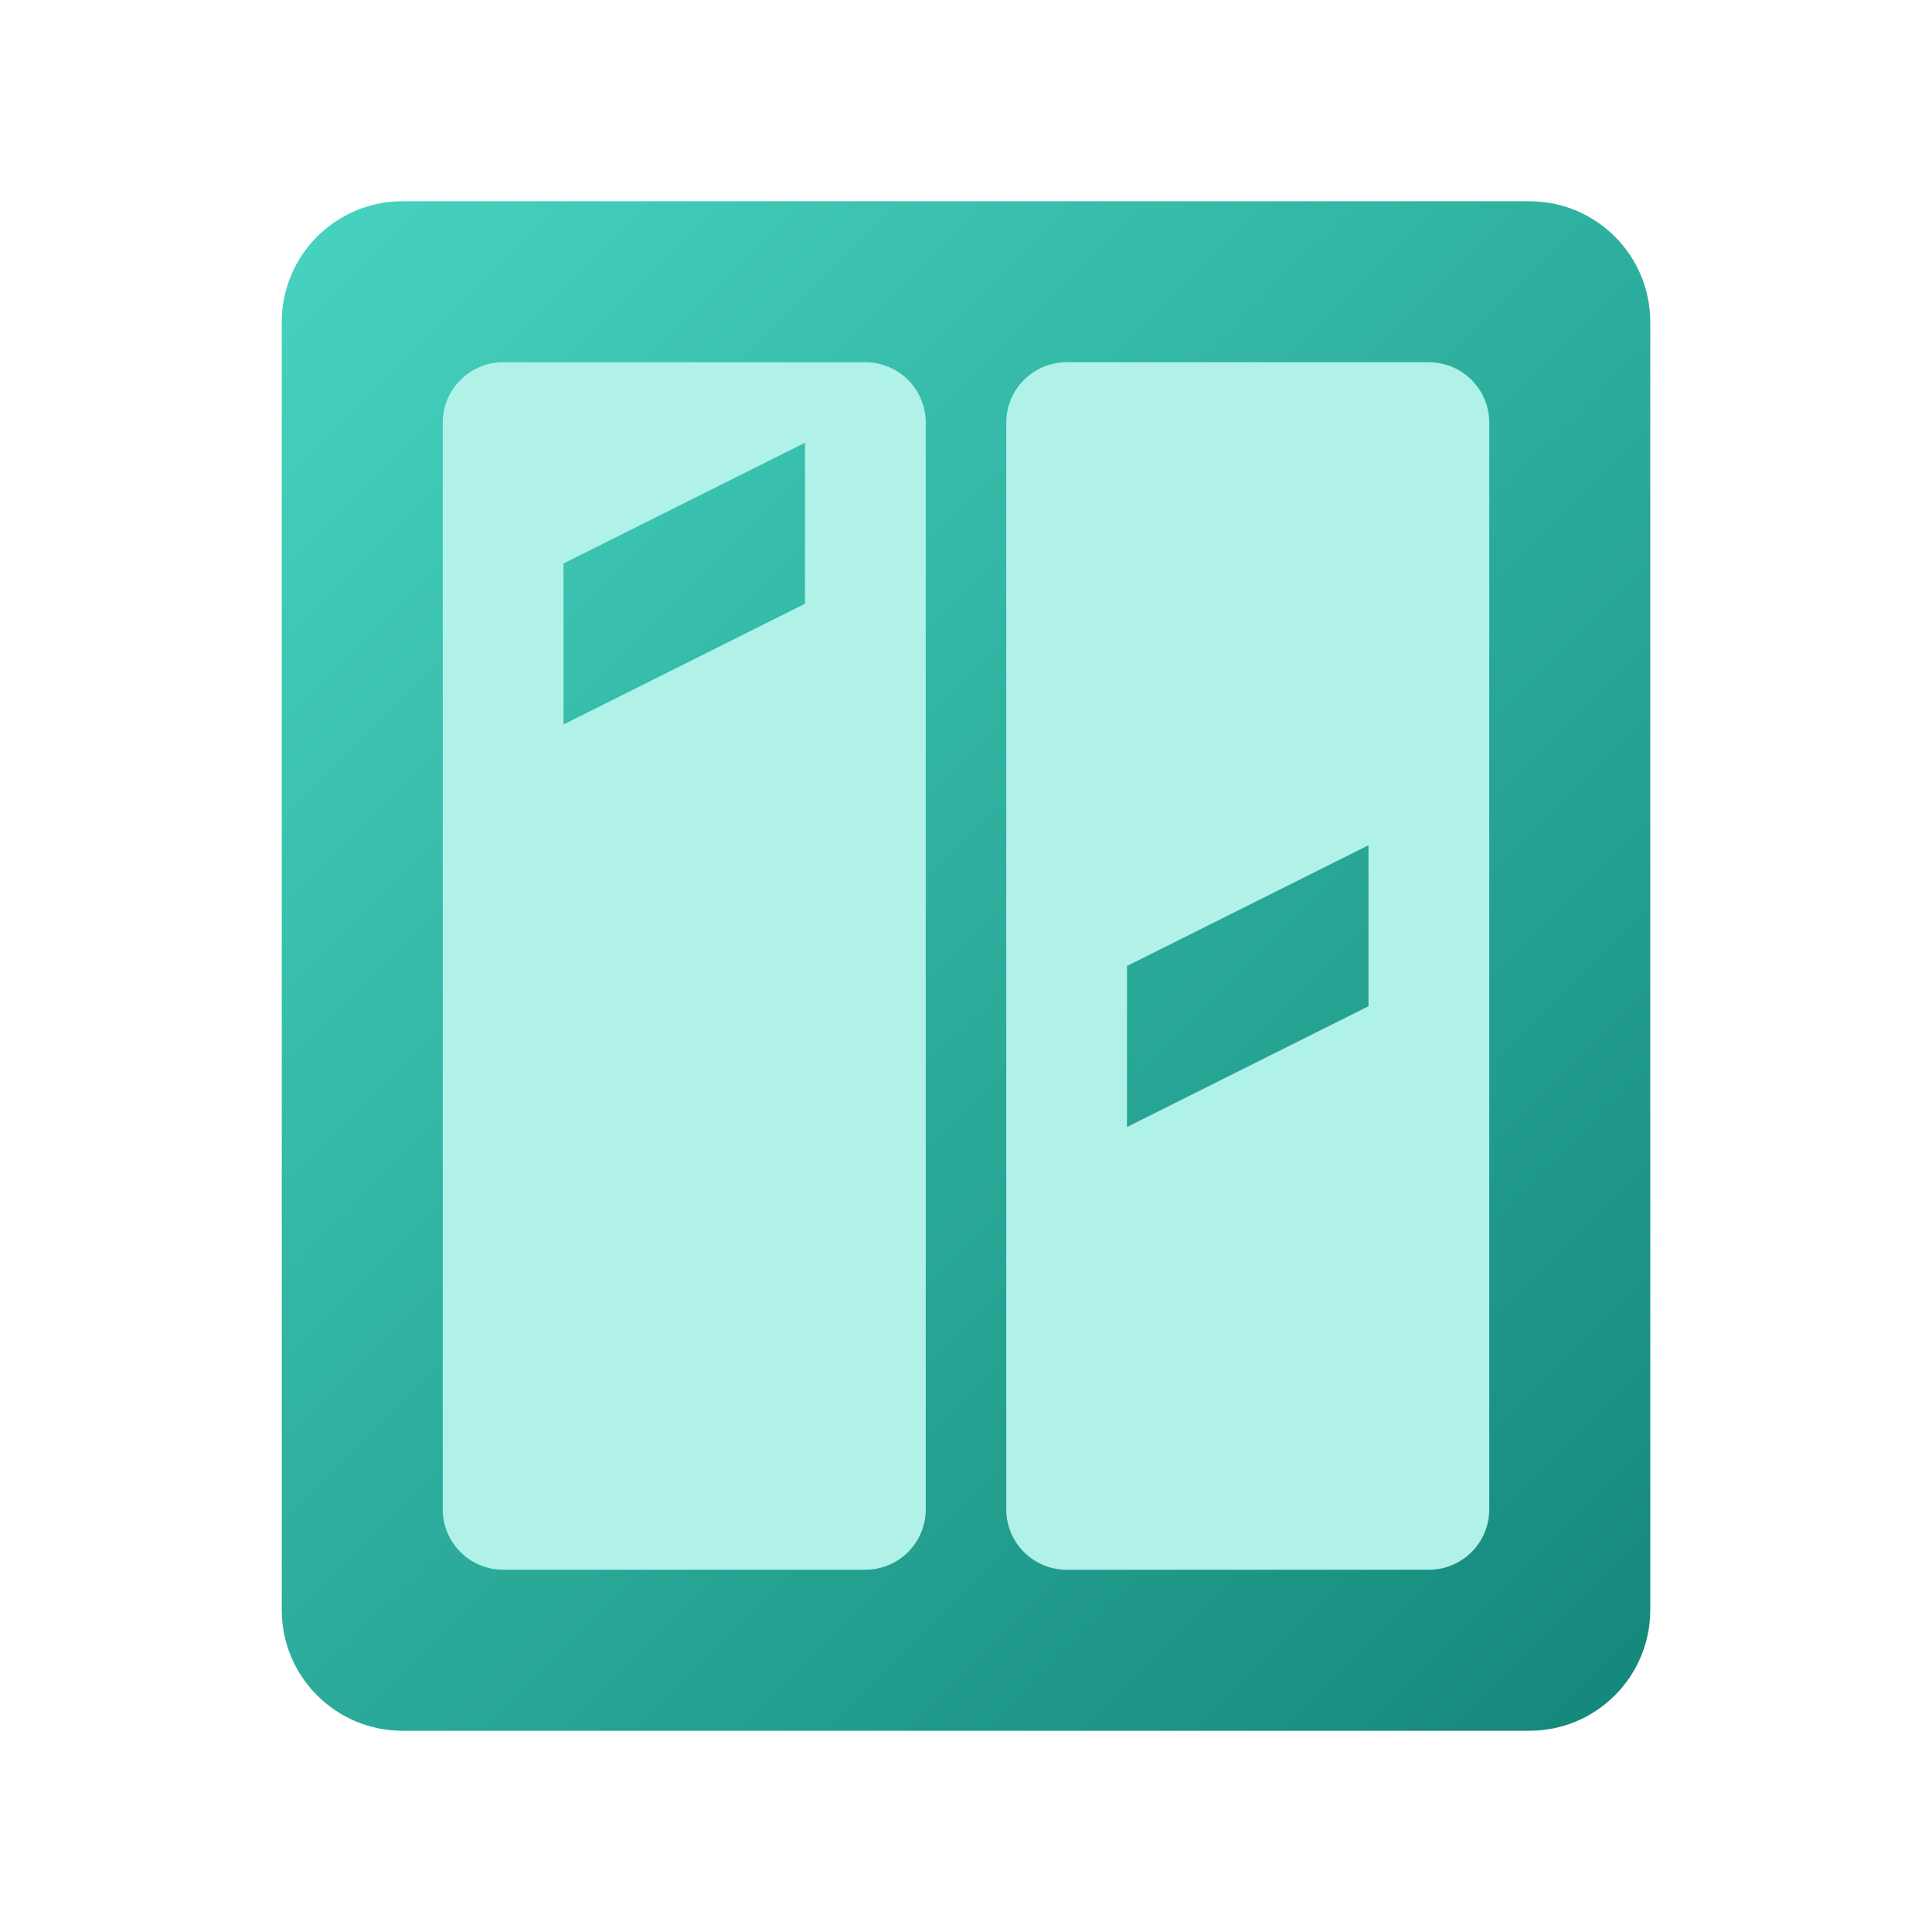
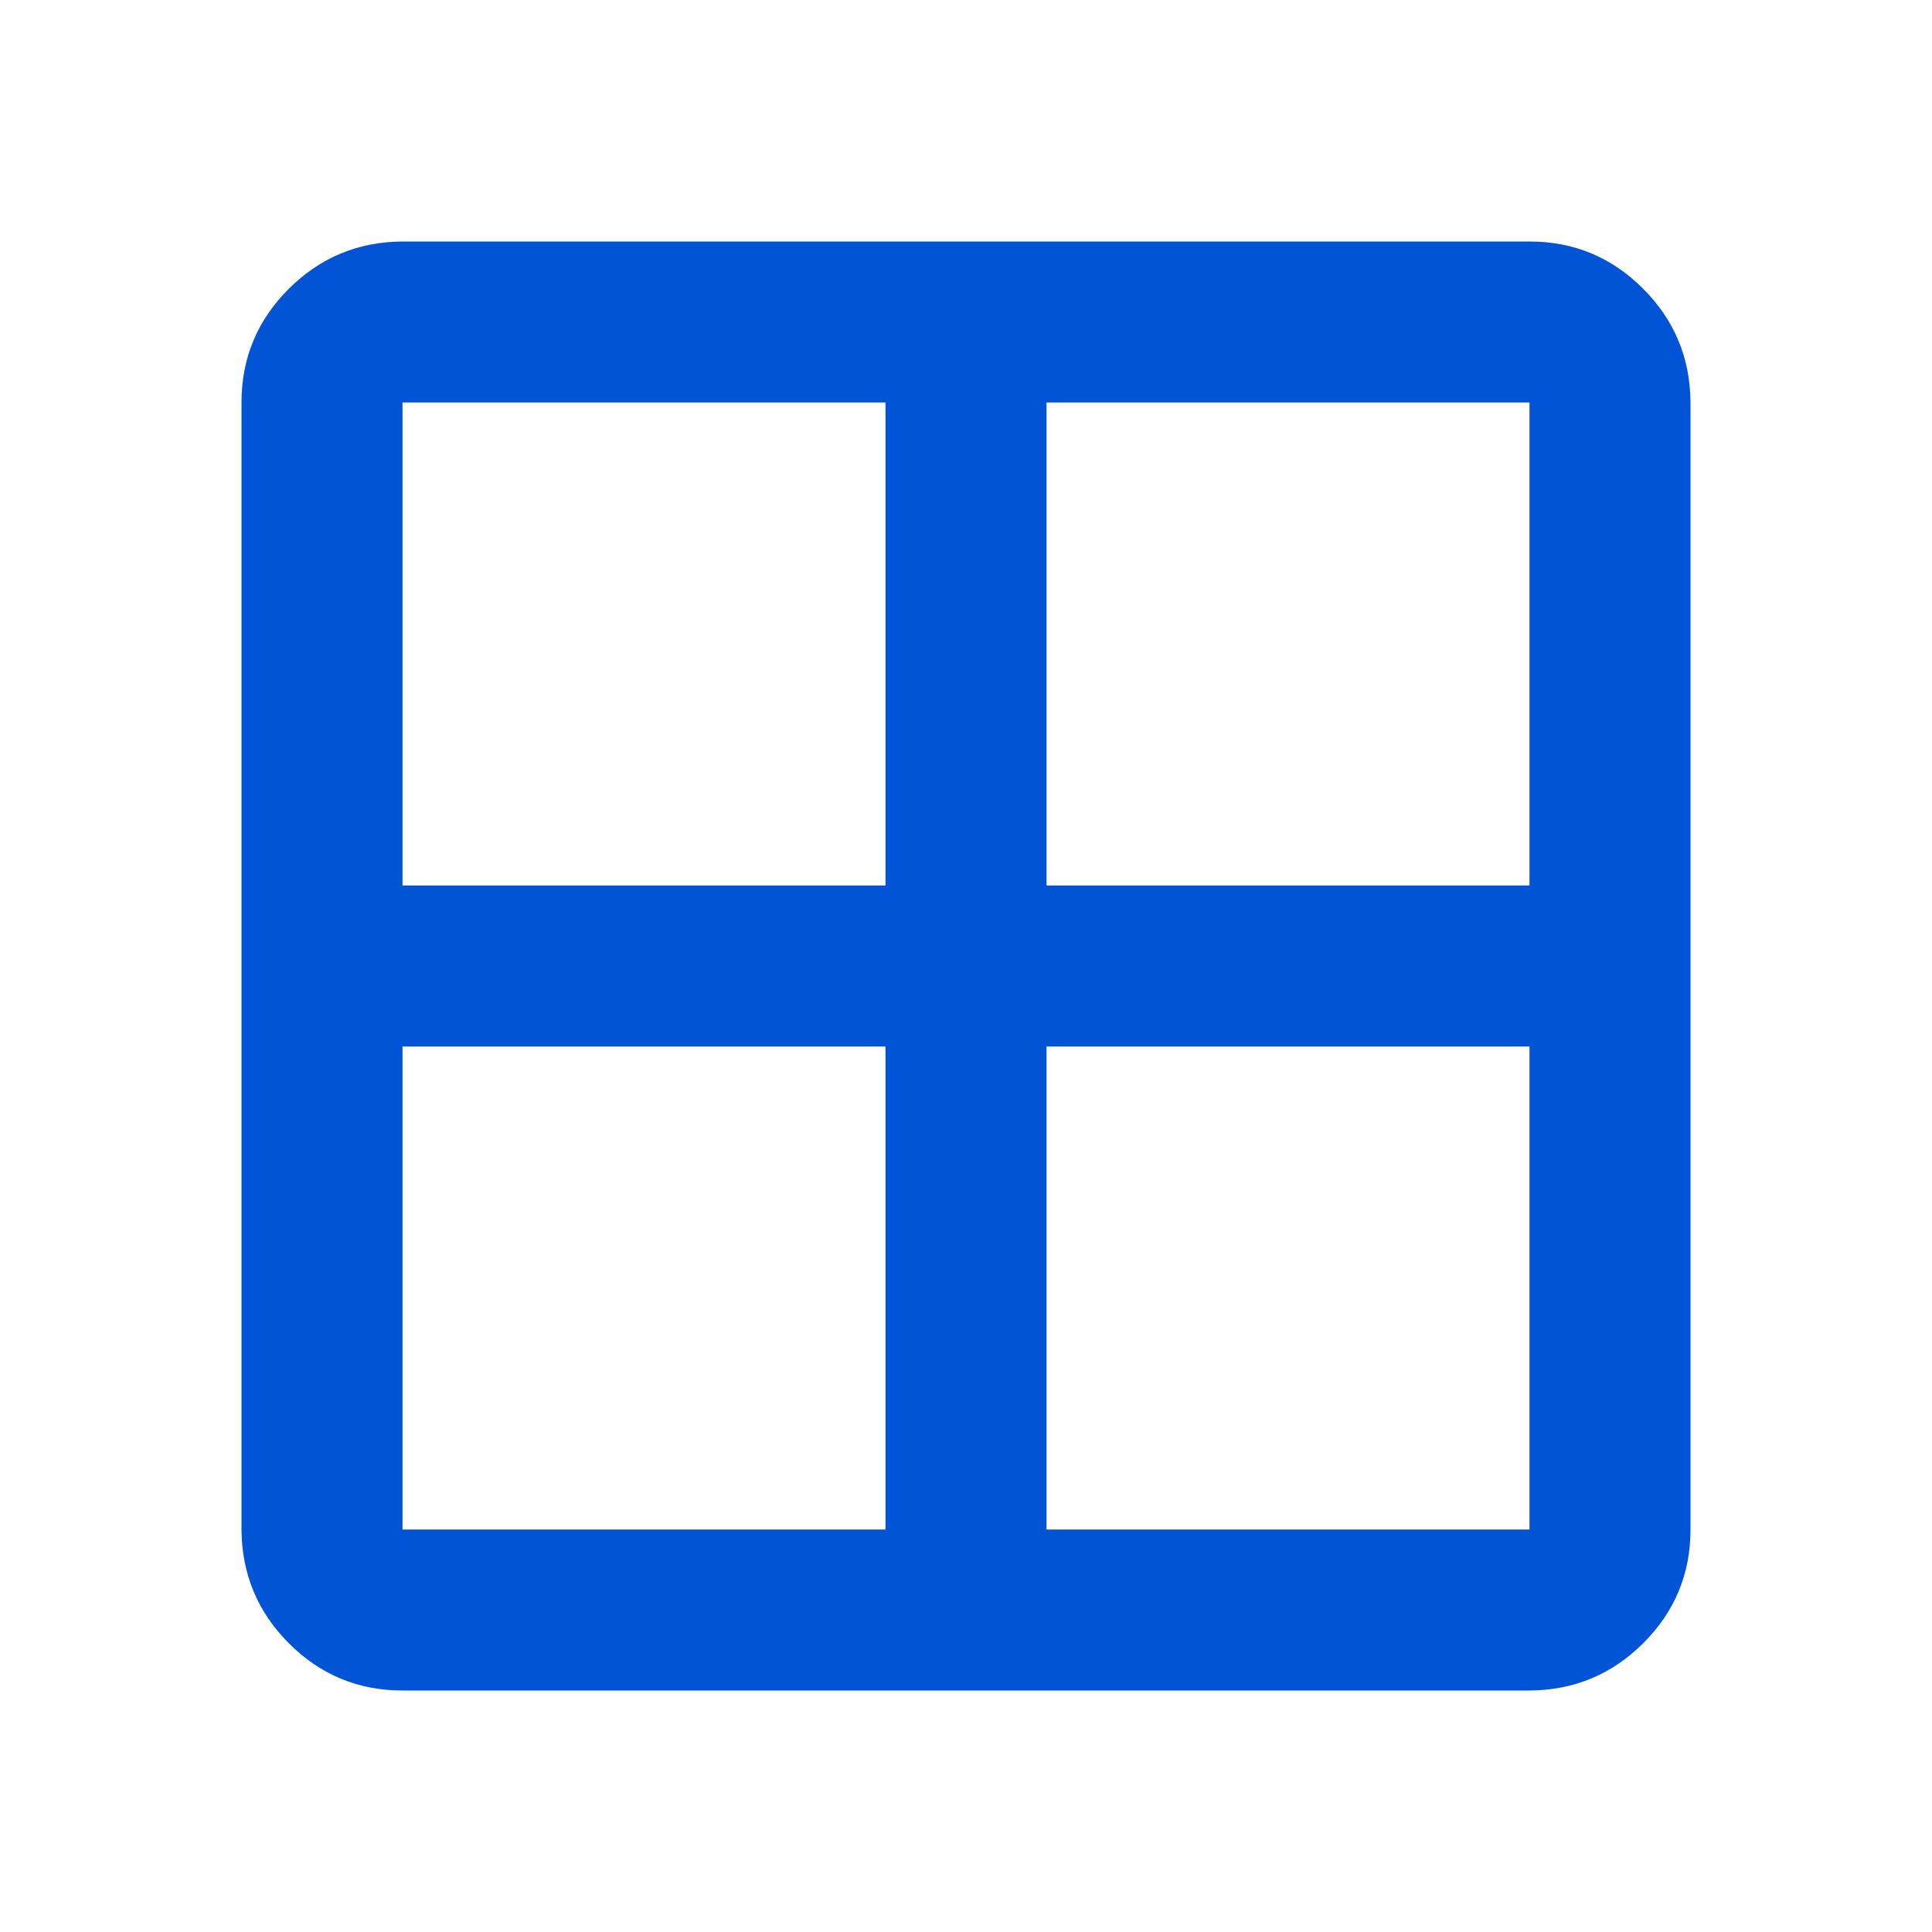
<svg xmlns="http://www.w3.org/2000/svg" viewBox="0 0 48 48">
  <defs>
    <linearGradient id="tone-a" x1="0" y1="0" x2="48" y2="48" gradientUnits="userSpaceOnUse">
-       <stop offset="0" stop-color="#4FE0CB" />
-       <stop offset="1" stop-color="#0B7A6E" />
+       <stop offset="0" stop-color="#0054D5" />
+       <stop offset="1" stop-color="#0054D5" />
    </linearGradient>
  </defs>
-   <rect x="7" y="5" width="34" height="38" rx="3" fill="url(#tone-a)" />
-   <rect x="11" y="9" width="12" height="30" rx="1.5" fill="#B0F1E8" />
-   <rect x="25" y="9" width="12" height="30" rx="1.5" fill="#B0F1E8" />
-   <path d="M14 14l6-3v4l-6 3zM28 24l6-3v4l-6 3z" fill="url(#tone-a)" />
+   <path d="M 10,42 q -1.65,0 -2.82,-1.17 T 6,38 l 0,-28 q 0,-1.65 1.17,-2.82 T 10,6 l 28,0 q 1.65,0 2.82,1.17 T 42,10 l 0,28 q 0,1.65 -1.17,2.82 T 38,42 L 10,42 Z m 16,-16 l 0,12 l 12,0 l 0,-12 L 26,26 Z m 0,-4 l 12,0 l 0,-12 L 26,10 l 0,12 Z m -4,0 l 0,-12 L 10,10 l 0,12 l 12,0 Z m 0,4 L 10,26 l 0,12 l 12,0 l 0,-12 Z" fill="url(#tone-a)" />
</svg>
